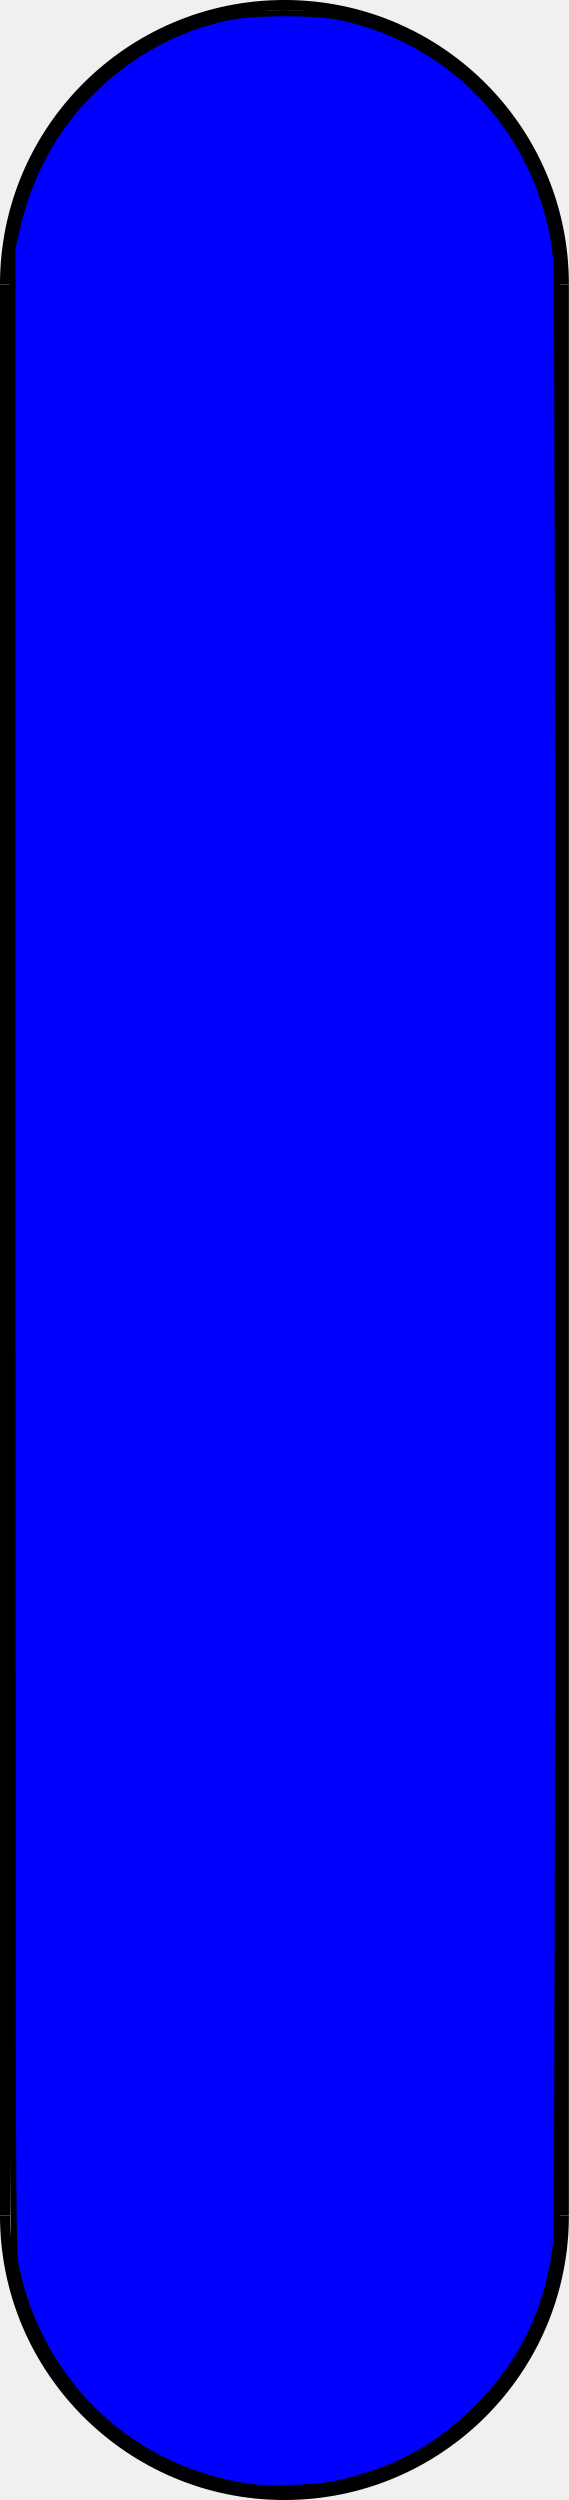
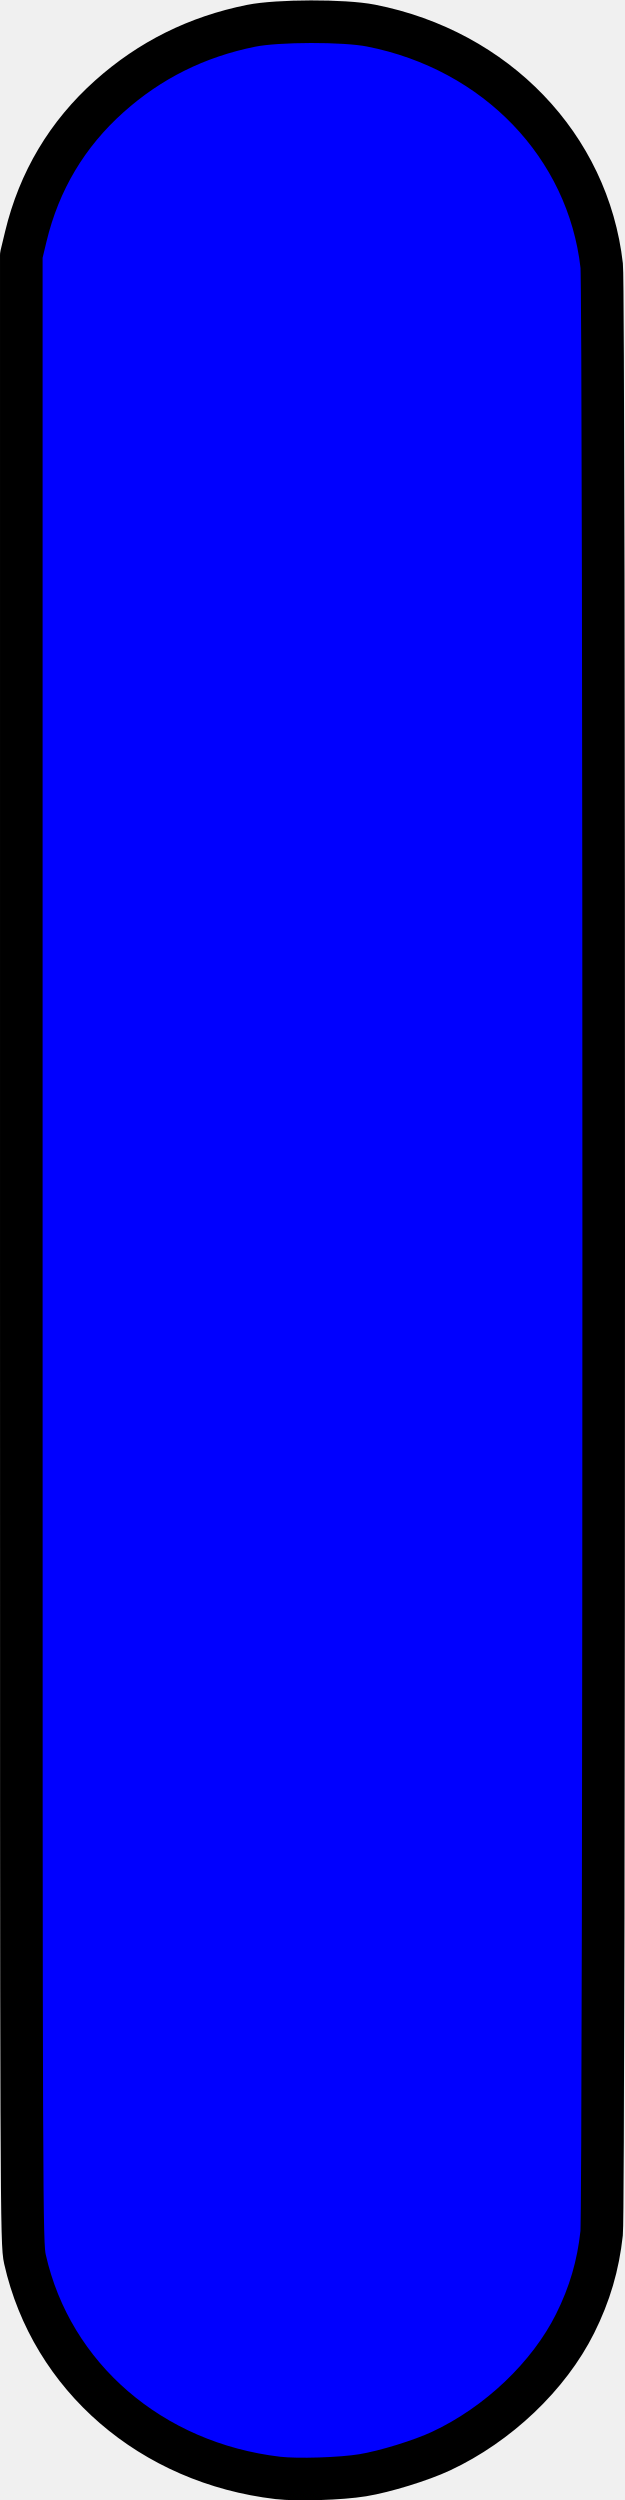
- <svg xmlns="http://www.w3.org/2000/svg" width="50.079mm" height="220.079mm" viewBox="0 0 50.079 220.079" version="1.1" id="svg8">
+ <svg xmlns="http://www.w3.org/2000/svg" width="256" height="1024" viewBox="0 0 67.733 270.933" version="1.1" id="svg8">
  <defs id="defs2" />
-   <g id="layer1" transform="translate(-9.960485,-4.960486)">
-     <path id="path889" style="fill:#ffffff;fill-rule:evenodd;stroke:#000000;stroke-width:0.9;stroke-linecap:butt;stroke-linejoin:round;stroke-miterlimit:3.3;stroke-dasharray:none" d="M 10.41,30 C 10.41,16.42 21.42,5.41 35,5.41 48.58,5.41 59.59,16.42 59.59,30" />
-     <path id="path889-5" style="fill:#ffffff;fill-rule:evenodd;stroke:#000000;stroke-width:0.9;stroke-linecap:butt;stroke-linejoin:round;stroke-miterlimit:3.3;stroke-dasharray:none" d="m 10.41,200 c 1e-6,13.58 11.009,24.59 24.59,24.59 13.58,0 24.59,-11.009 24.59,-24.59" />
-     <path style="fill:none;stroke:#000000;stroke-width:0.9;stroke-linecap:butt;stroke-linejoin:miter;stroke-miterlimit:4;stroke-dasharray:none;stroke-opacity:1" d="m 10.41,30 c -1e-6,170 -1e-6,170 -1e-6,170 v 0" id="path914" />
-     <path style="fill:none;stroke:#000000;stroke-width:0.9;stroke-linecap:butt;stroke-linejoin:miter;stroke-miterlimit:4;stroke-dasharray:none;stroke-opacity:1" d="m 59.59,30 c -1e-6,170 -1e-6,170 -1e-6,170 v 0" id="path914-1" />
-     <path style="fill:#0000ff;fill-opacity:1;fill-rule:evenodd;stroke:#000000;stroke-width:2.069;stroke-linecap:butt;stroke-linejoin:round;stroke-miterlimit:4;stroke-dasharray:none" d="M 121.843,846.295 C 82.299,841.328 51.192,812.44 42.935,773.017 41.82,767.692 41.789,758.421 41.789,434.467 V 101.392 l 1.414,-6.315 C 47.36,76.508 56.097,60.76 69.248,48.129 81.894,35.982 96.52,28.161 113.447,24.494 c 8.285,-1.795 29.013,-1.837 37.356,-0.076 39.047,8.243 67.737,40.322 71.966,80.469 0.848,8.052 0.829,650.968 -0.02,659.397 -1.094,10.862 -3.717,20.456 -8.279,30.285 -8.161,17.579 -24.025,33.804 -41.783,42.732 -6.256,3.145 -17.5,6.87 -24.435,8.094 -6.766,1.194 -20.379,1.658 -26.409,0.901 z" id="path950" transform="scale(0.2645833)" />
+   <g id="layer1" transform="translate(-10.14512,-5.180105)">
+     <path style="fill:#0000ff;fill-opacity:1;fill-rule:evenodd;stroke:#000000;stroke-width:4.616;stroke-linecap:butt;stroke-linejoin:round;stroke-miterlimit:4;stroke-dasharray:none" d="M 40.276,273.722 C 26.533,272.116 15.722,262.775 12.852,250.026 12.465,248.304 12.454,245.306 12.454,140.55 V 32.843 l 0.491,-2.042 c 1.445,-6.005 4.481,-11.097 9.052,-15.182 4.395,-3.928 9.479,-6.457 15.361,-7.643 2.879,-0.58 10.083,-0.594 12.983,-0.024 13.571,2.665 23.542,13.039 25.012,26.021 0.295,2.604 0.288,210.503 -0.007,213.229 -0.38,3.512 -1.292,6.615 -2.877,9.793 -2.836,5.685 -8.35,10.931 -14.522,13.818 -2.174,1.017 -6.082,2.222 -8.492,2.617 -2.352,0.386 -7.083,0.536 -9.178,0.291 z" id="path950" />
  </g>
</svg>
